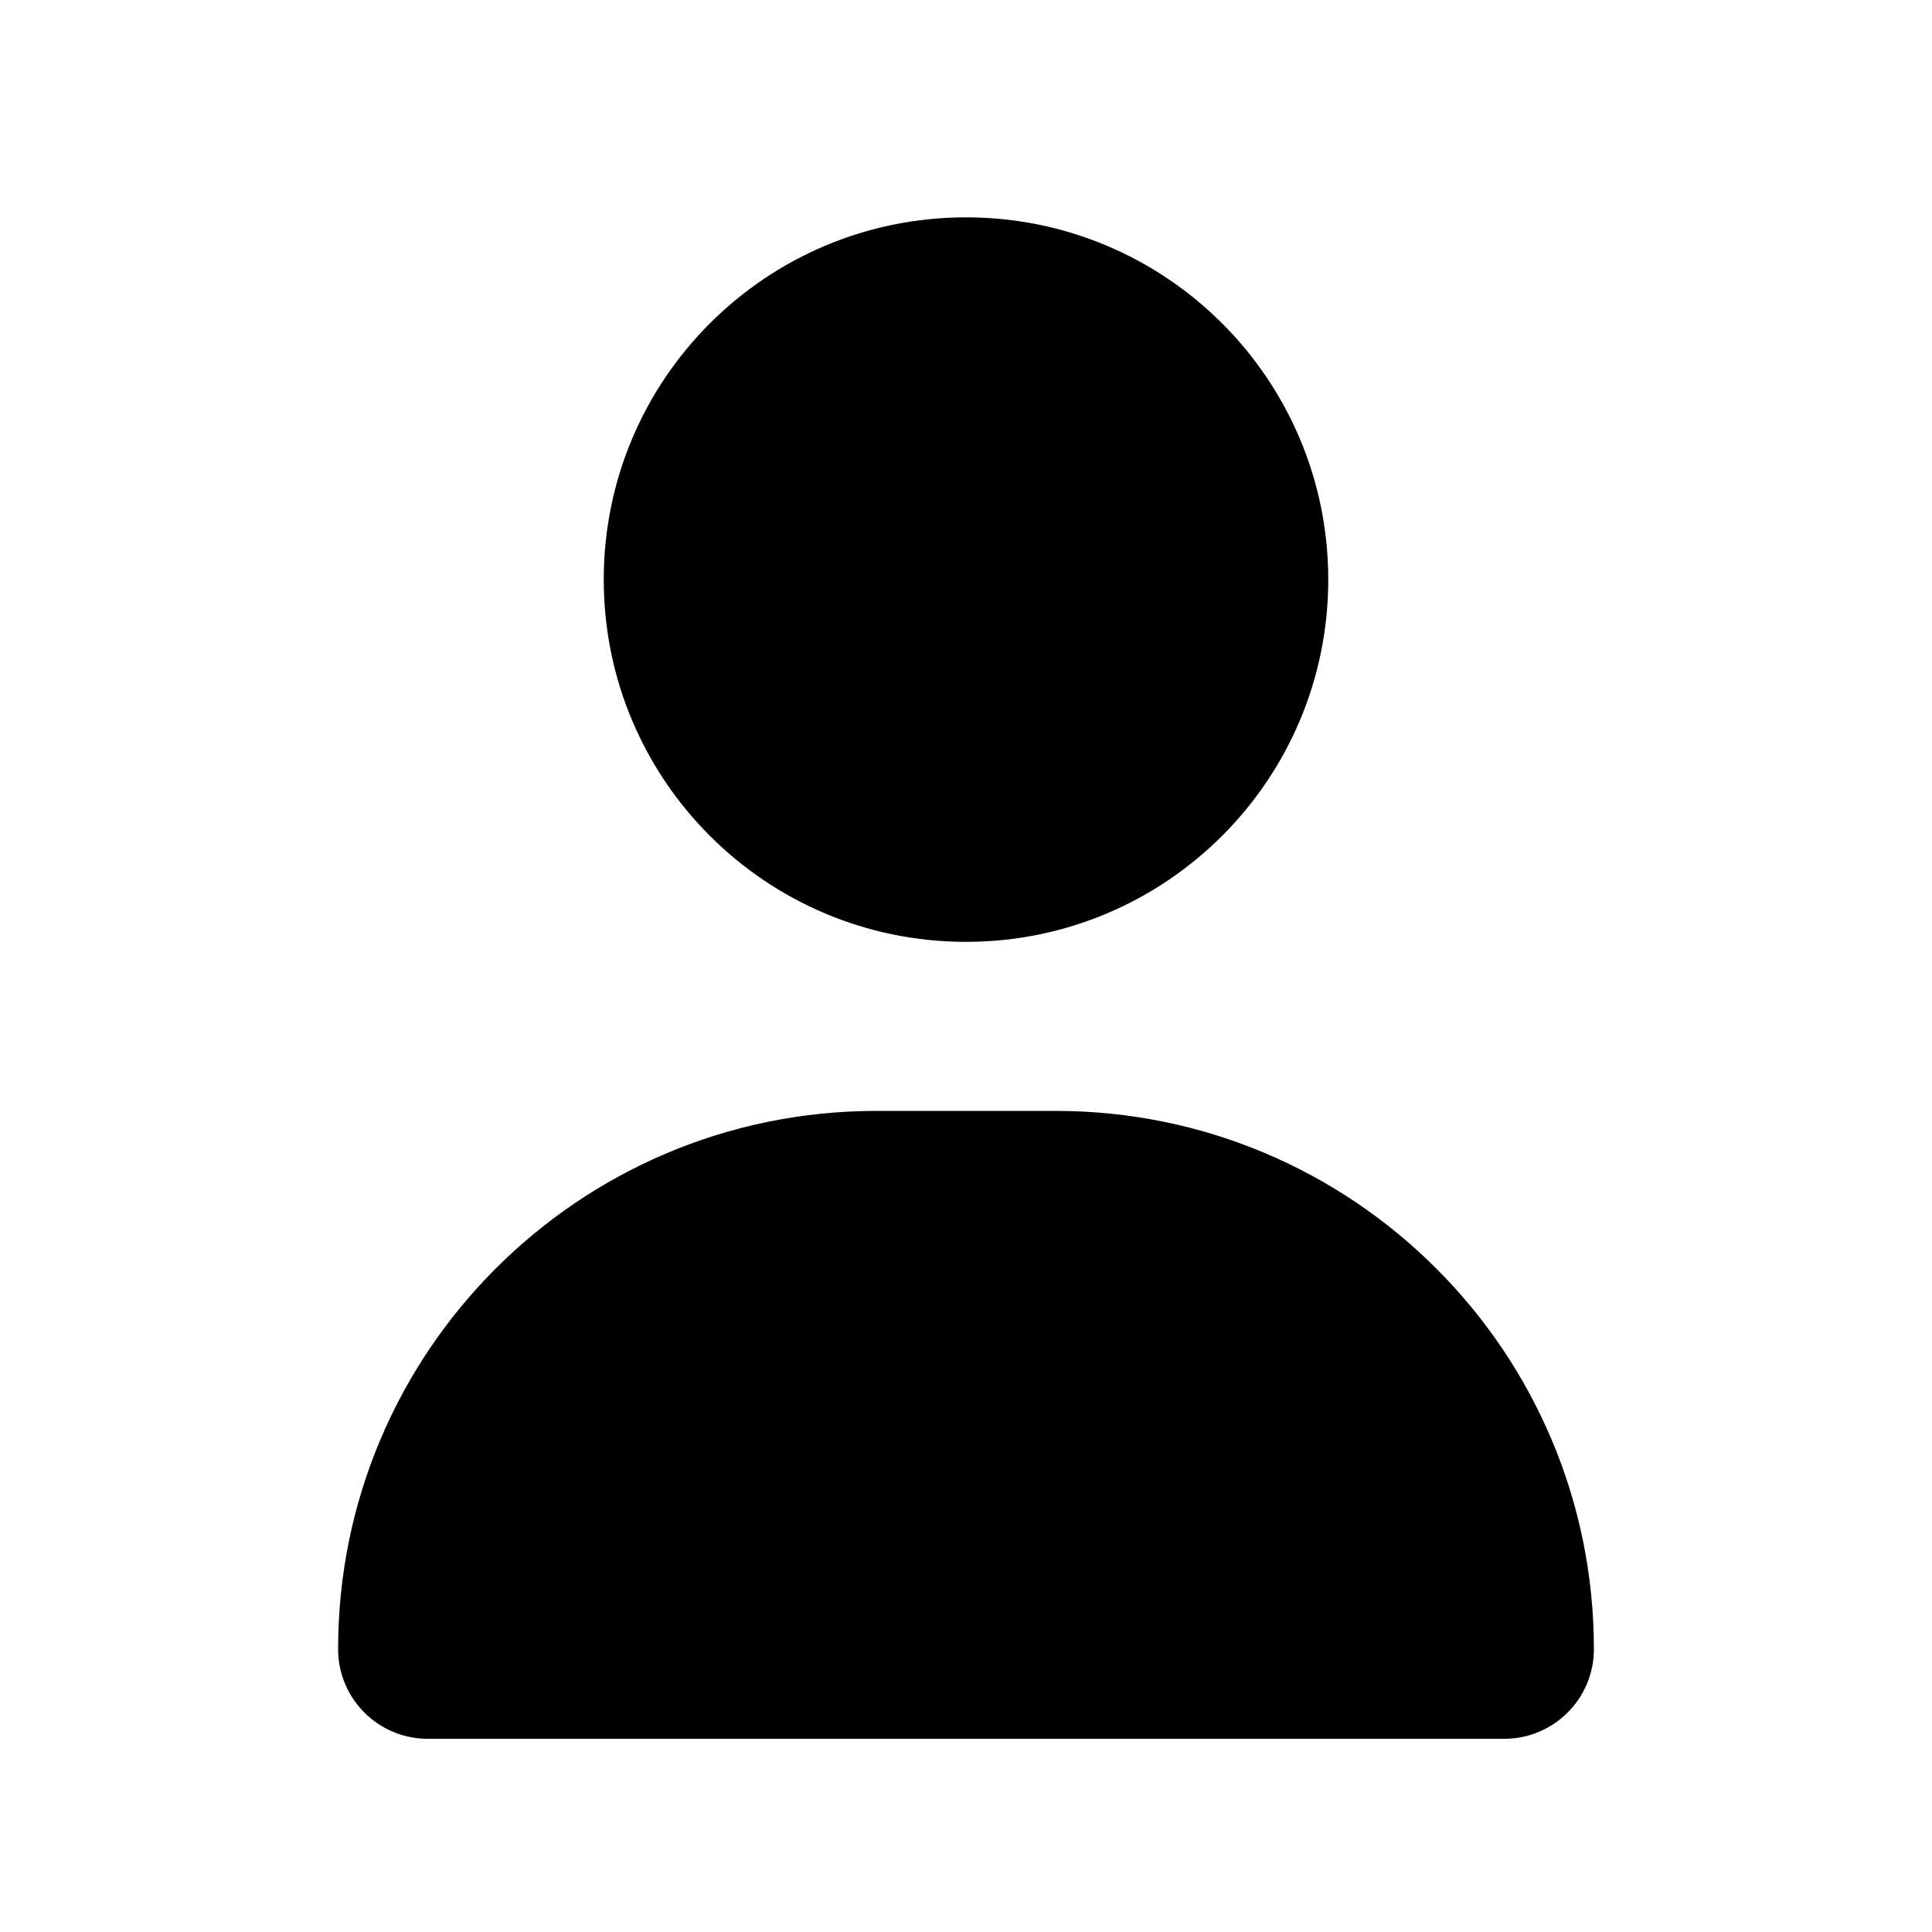
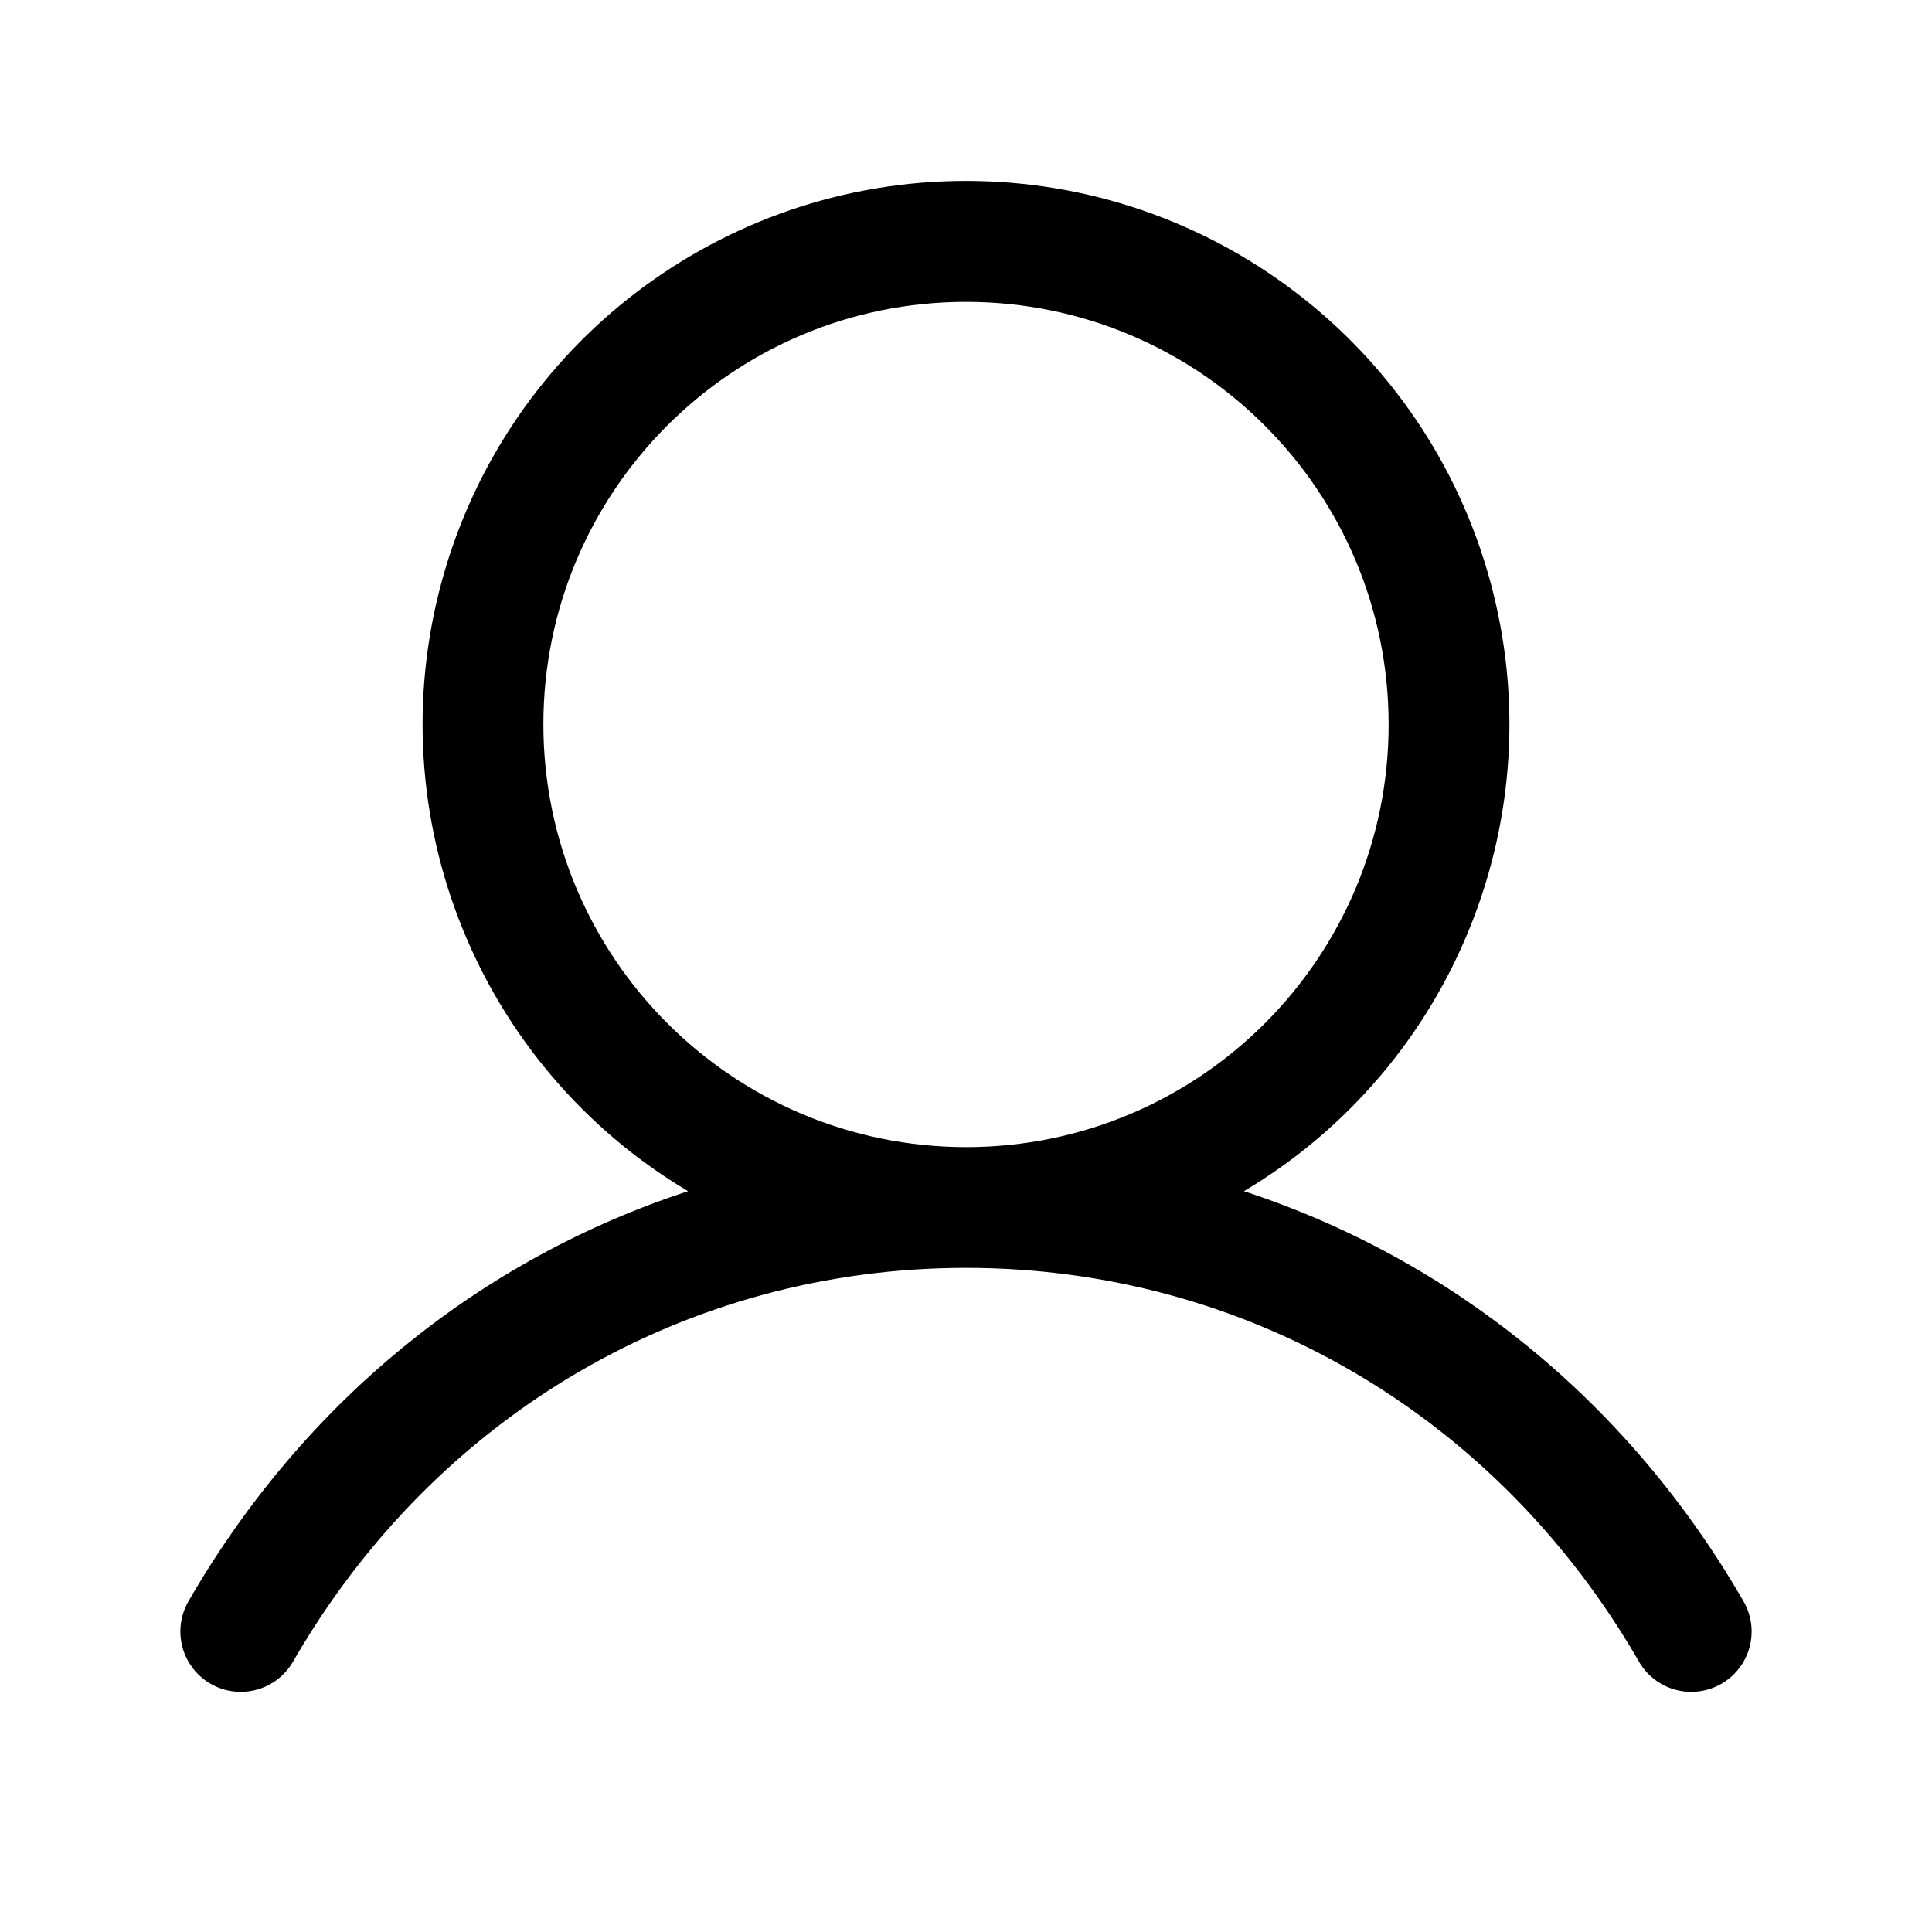
- <svg xmlns="http://www.w3.org/2000/svg" viewBox="0 0 640 640">
-   <path d="M320 312C386.3 312 440 258.3 440 192C440 125.7 386.3 72 320 72C253.7 72 200 125.7 200 192C200 258.3 253.7 312 320 312zM290.3 368C191.8 368 112 447.8 112 546.3C112 562.7 125.3 576 141.7 576L498.3 576C514.7 576 528 562.7 528 546.3C528 447.8 448.2 368 349.7 368L290.3 368z" />
+ <svg xmlns="http://www.w3.org/2000/svg" width="32" height="32" fill="#000000" viewBox="0 0 256 256">
+   <path d="M230.92,212c-15.23-26.33-38.7-45.21-66.09-54.16a72,72,0,1,0-73.66,0C63.78,166.78,40.31,185.66,25.08,212a8,8,0,1,0,13.85,8c18.84-32.56,52.14-52,89.07-52s70.23,19.44,89.07,52a8,8,0,1,0,13.85-8ZM72,96a56,56,0,1,1,56,56A56.06,56.06,0,0,1,72,96Z" />
</svg>
